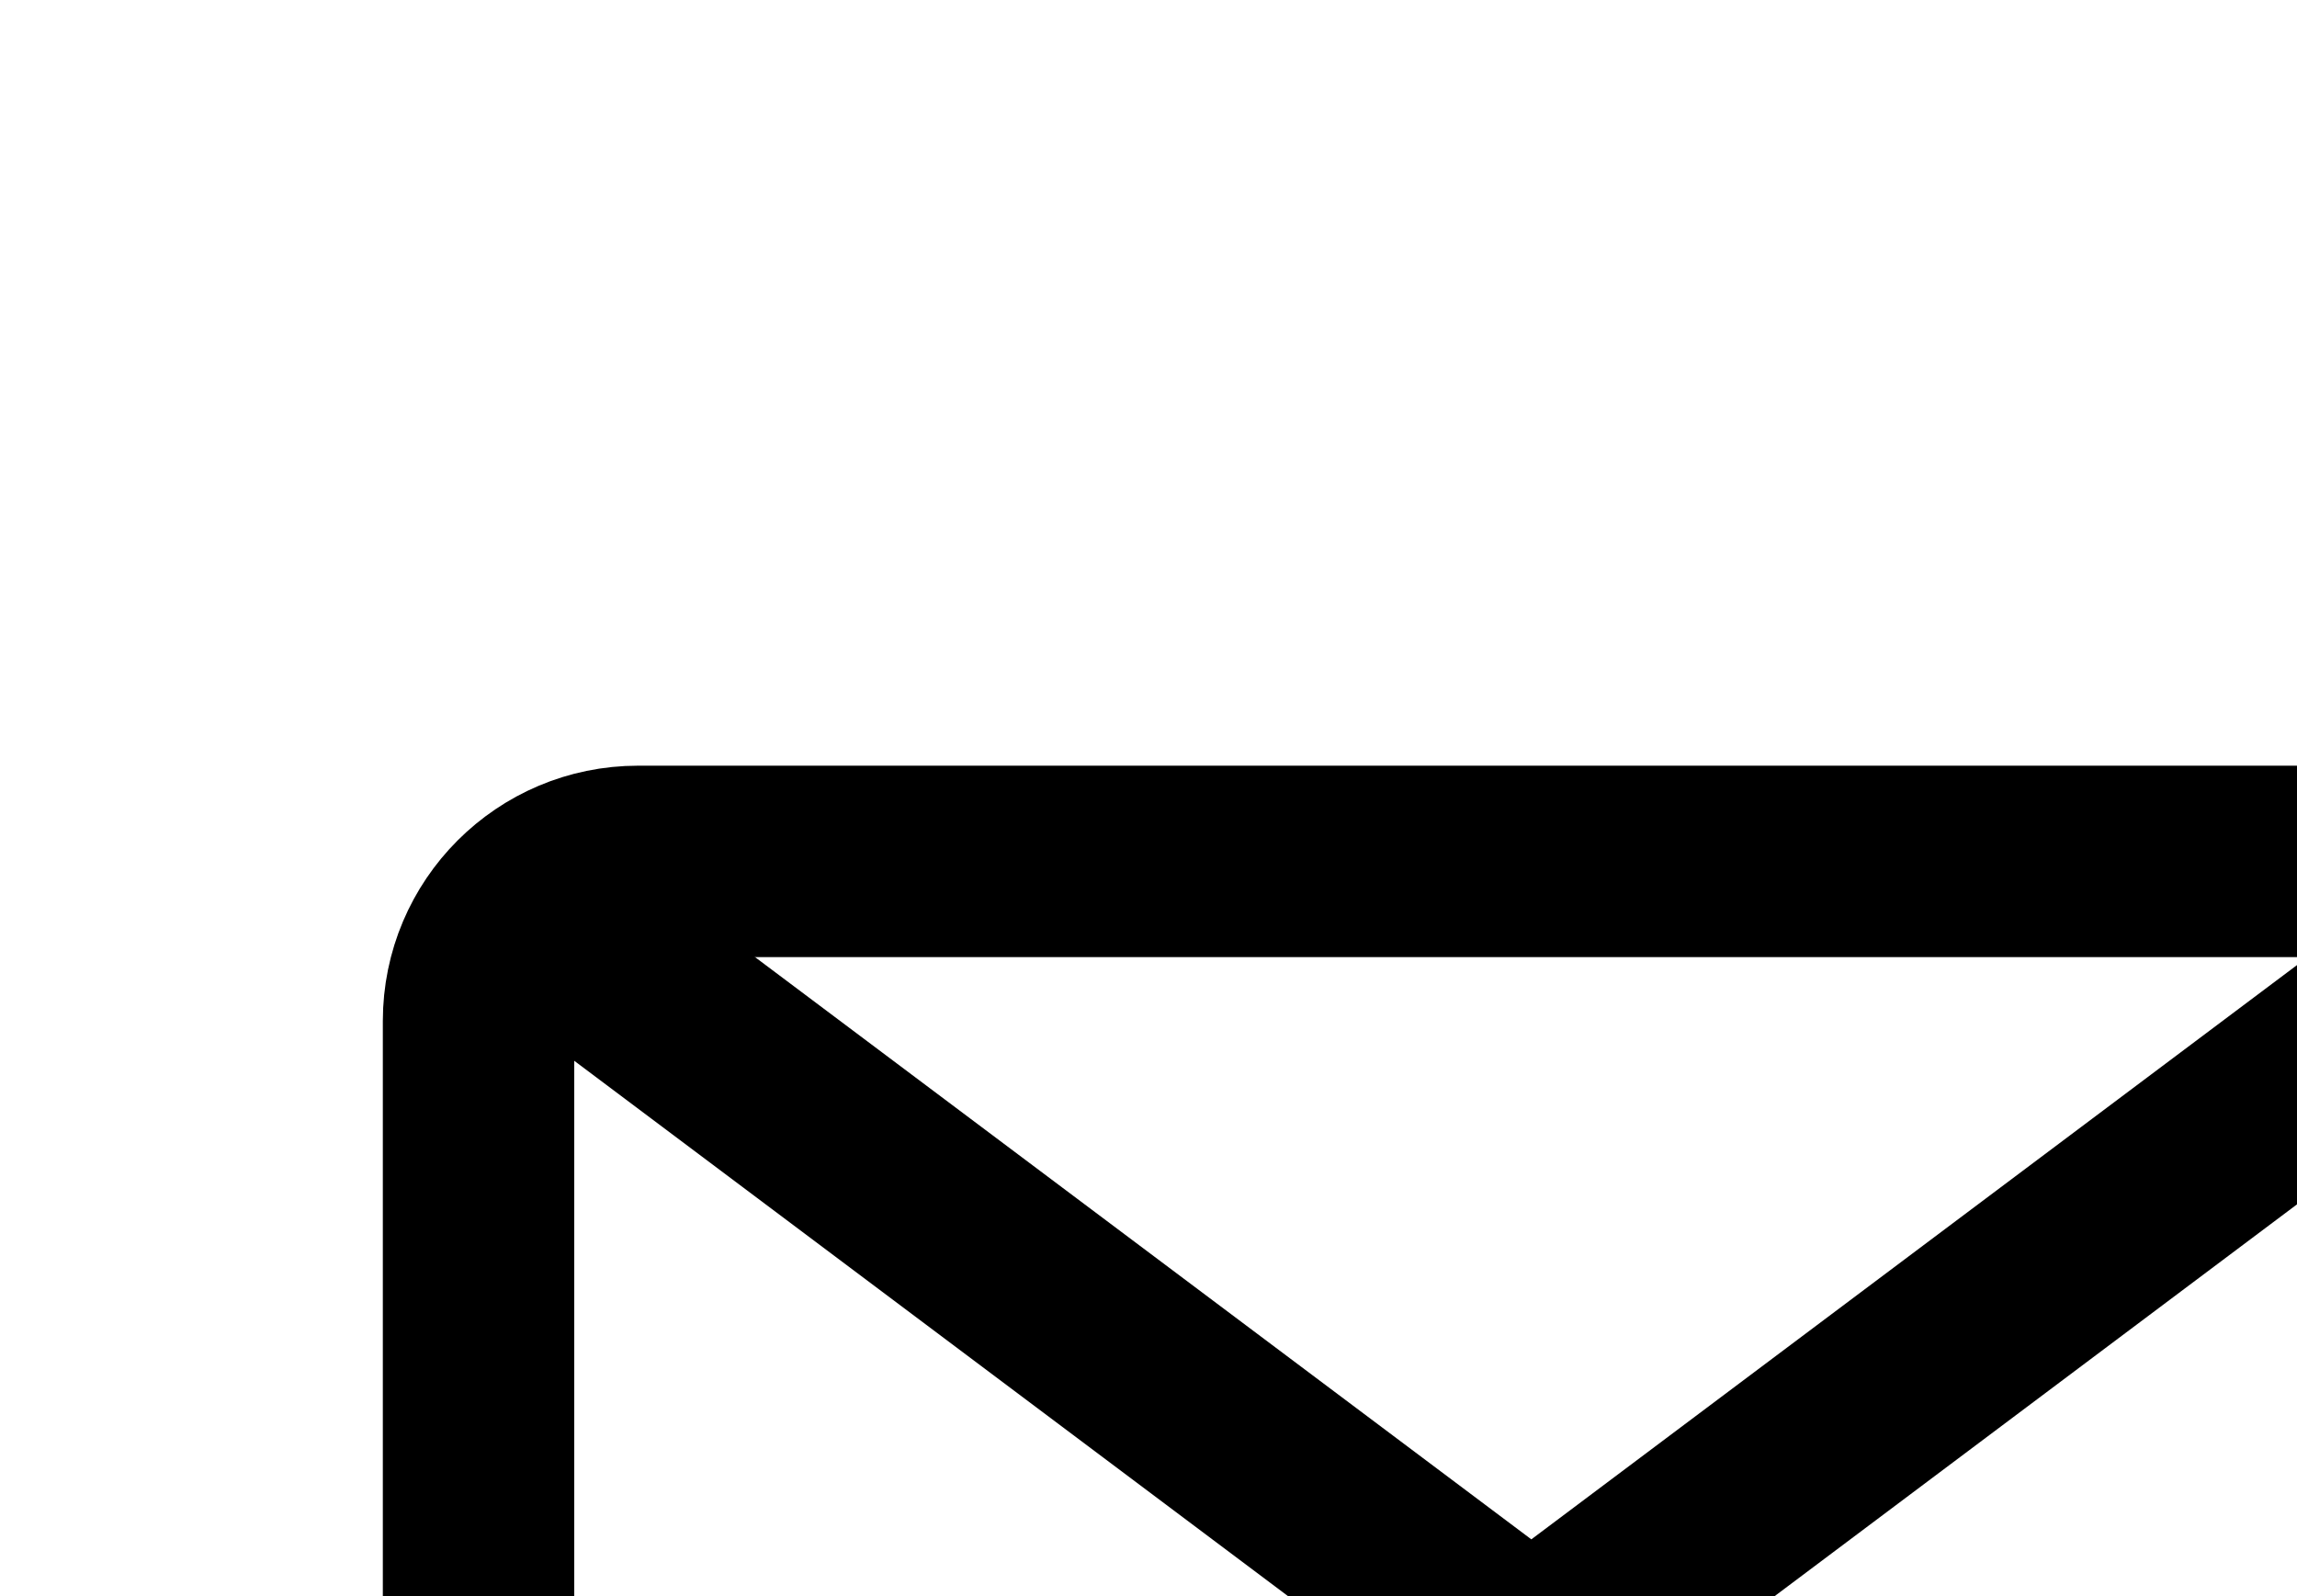
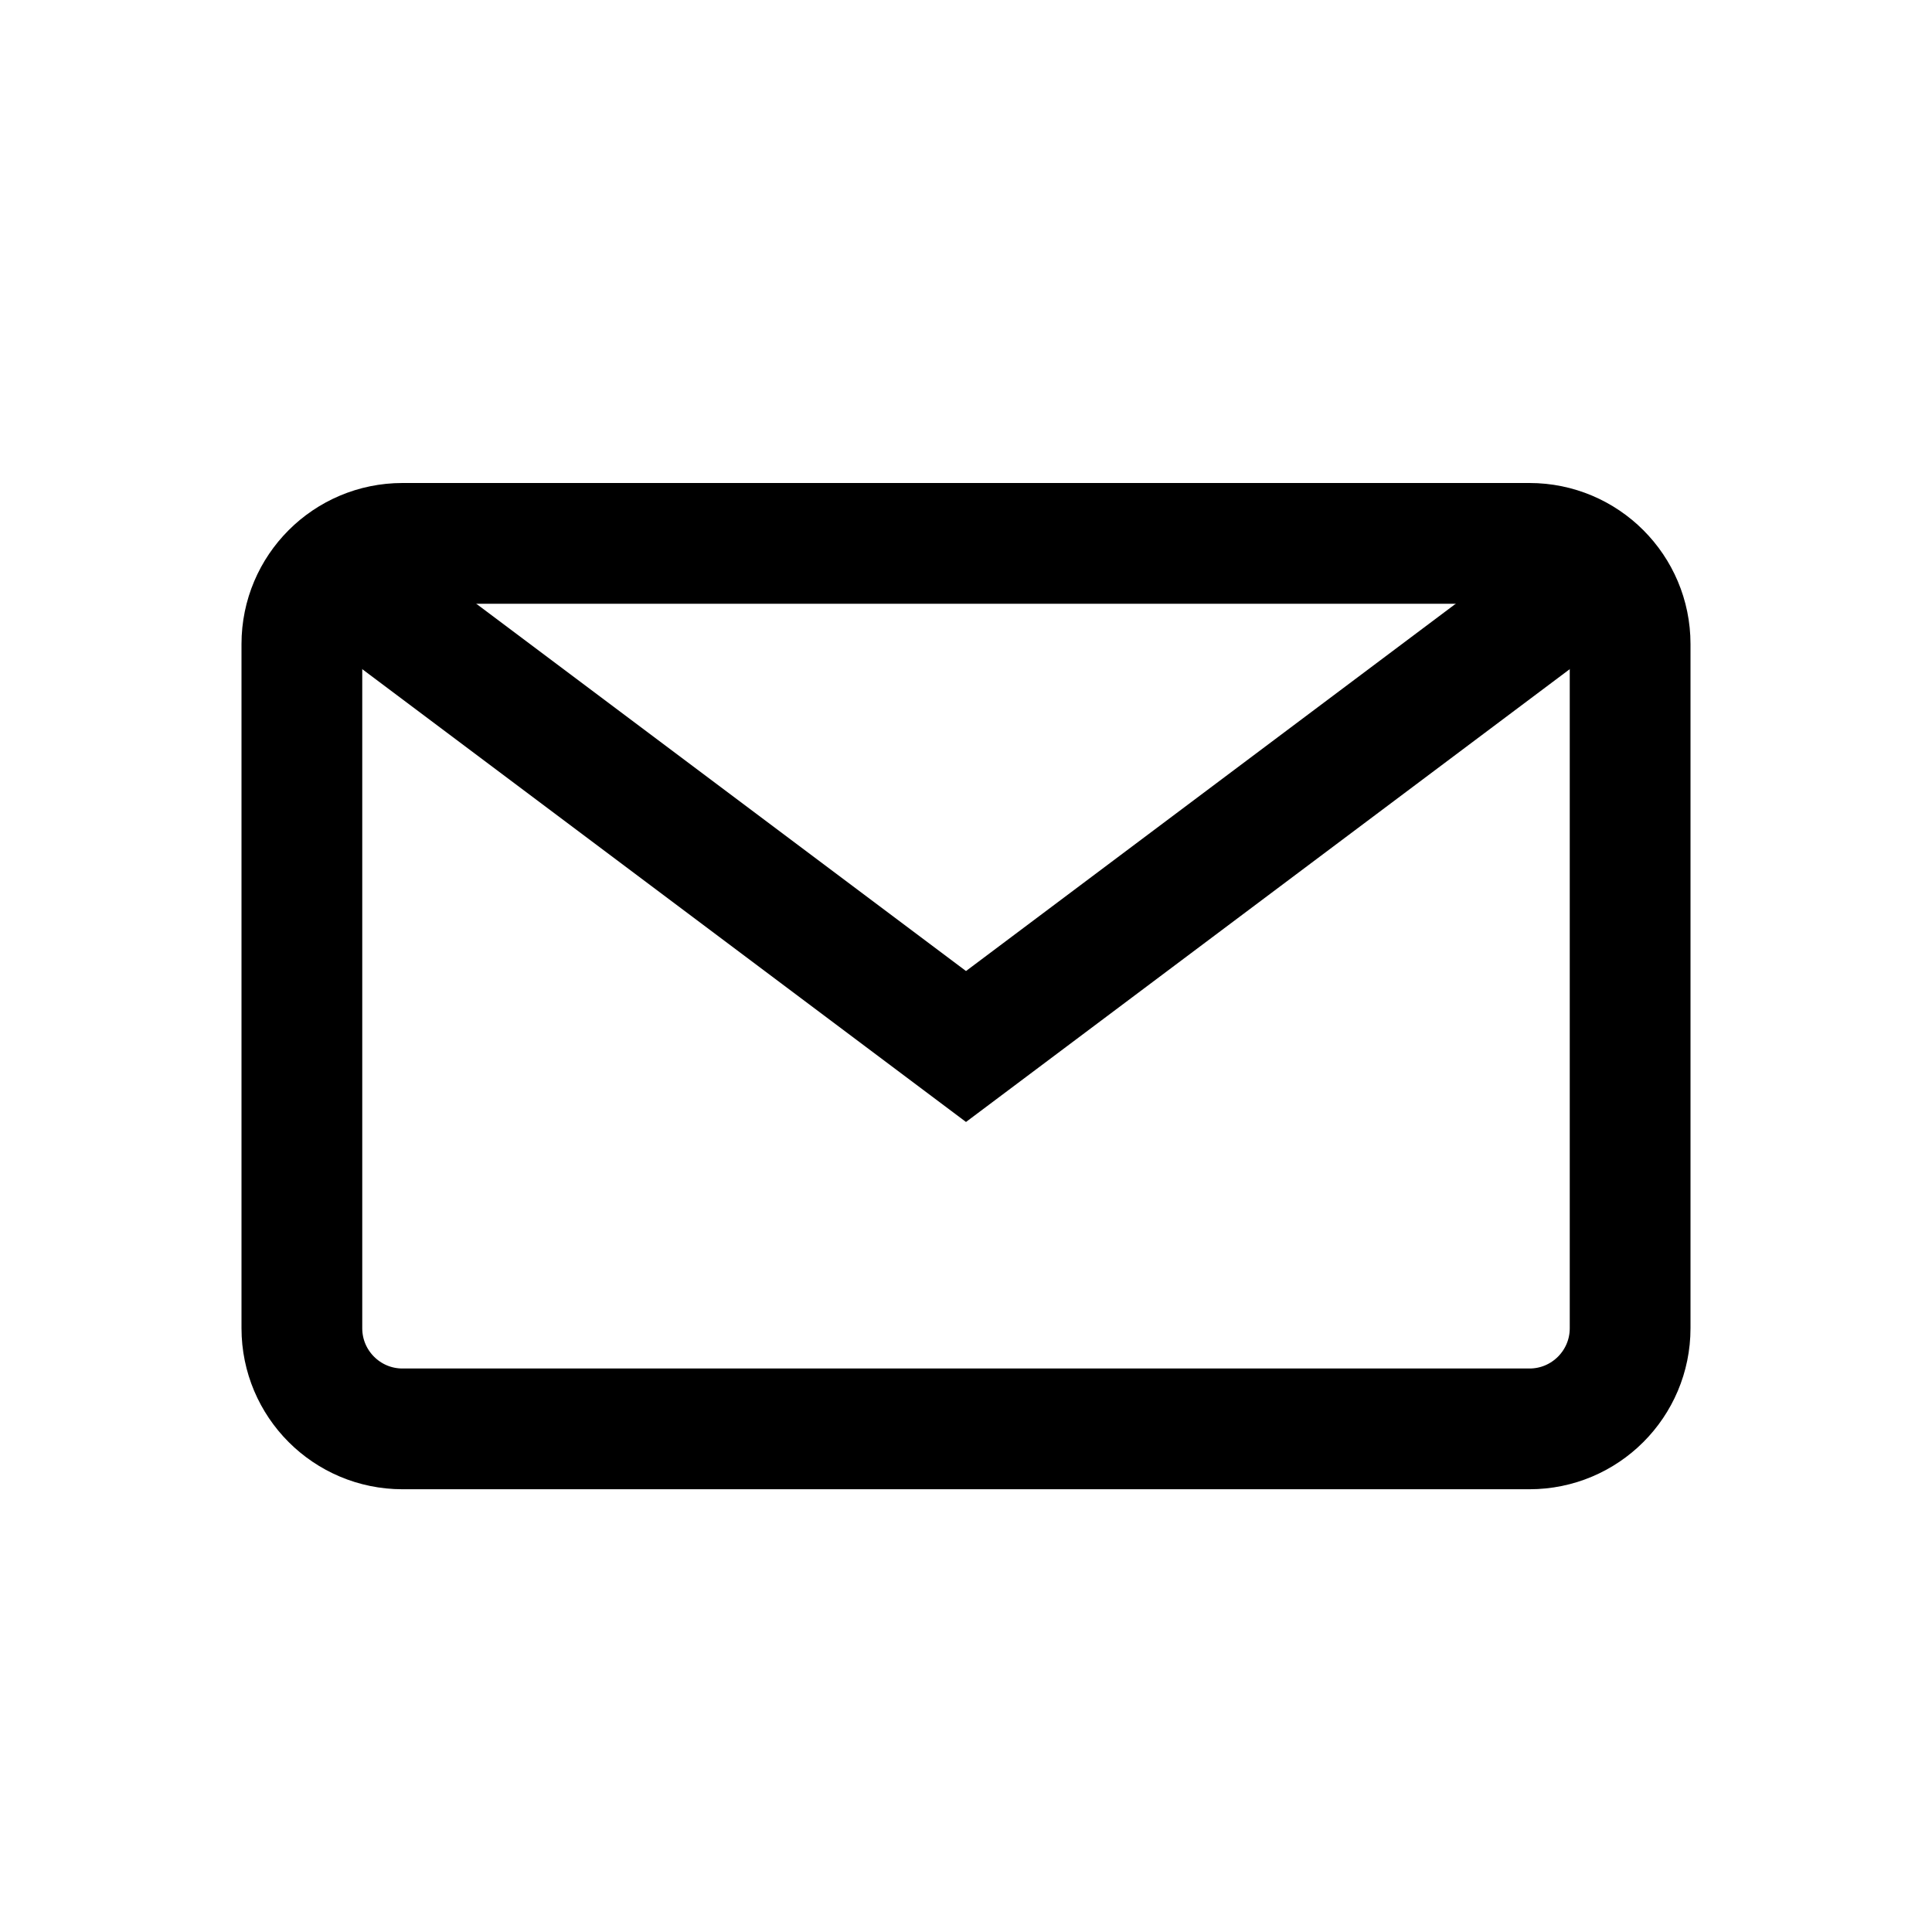
- <svg xmlns="http://www.w3.org/2000/svg" fill="none" view-box="0 0 24 24">
+ <svg xmlns="http://www.w3.org/2000/svg" fill="none" viewBox="0 0 24 24">
  <g stroke="currentColor" stroke-width="1.5" fill="none">
    <path d="m19 6.75h-14c-.69 0-1.25.56-1.25 1.25v8.5c0 .69.56 1.25 1.25 1.25h14c.69 0 1.25-.56 1.25-1.25v-8.5c0-.69-.56-1.25-1.25-1.25z" />
    <path d="m4 7 8 6 8-6" />
  </g>
</svg>
